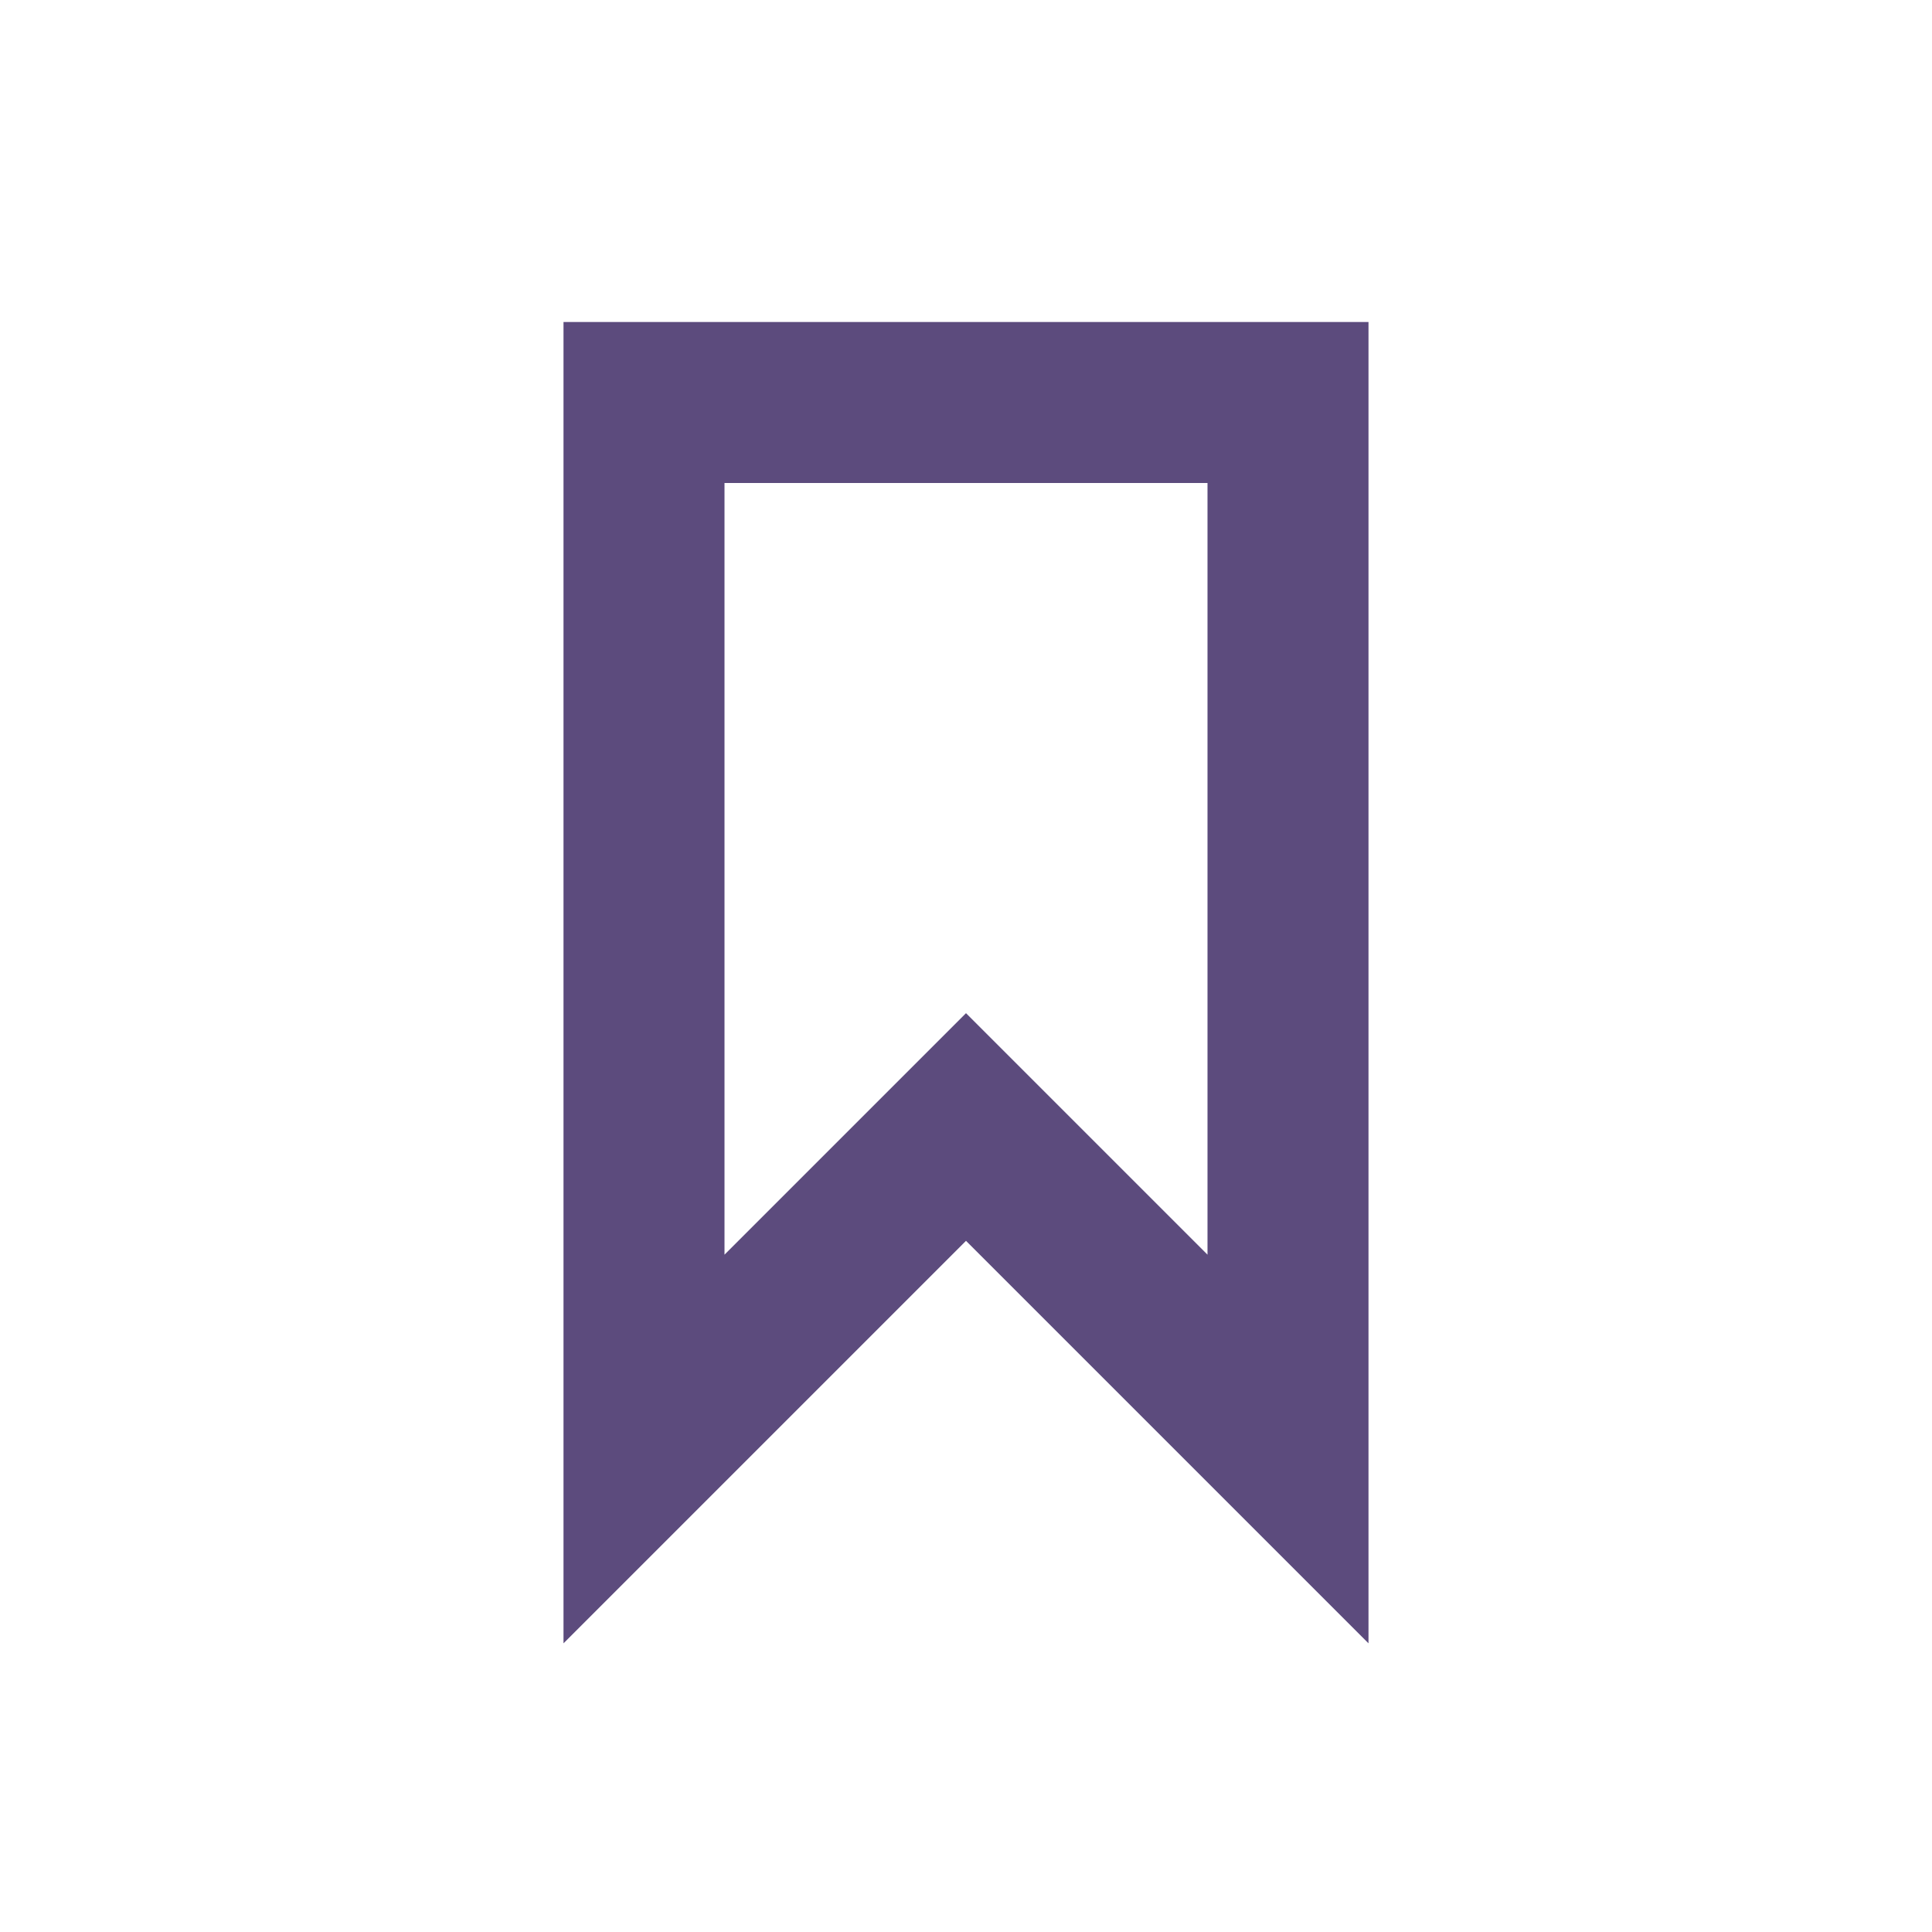
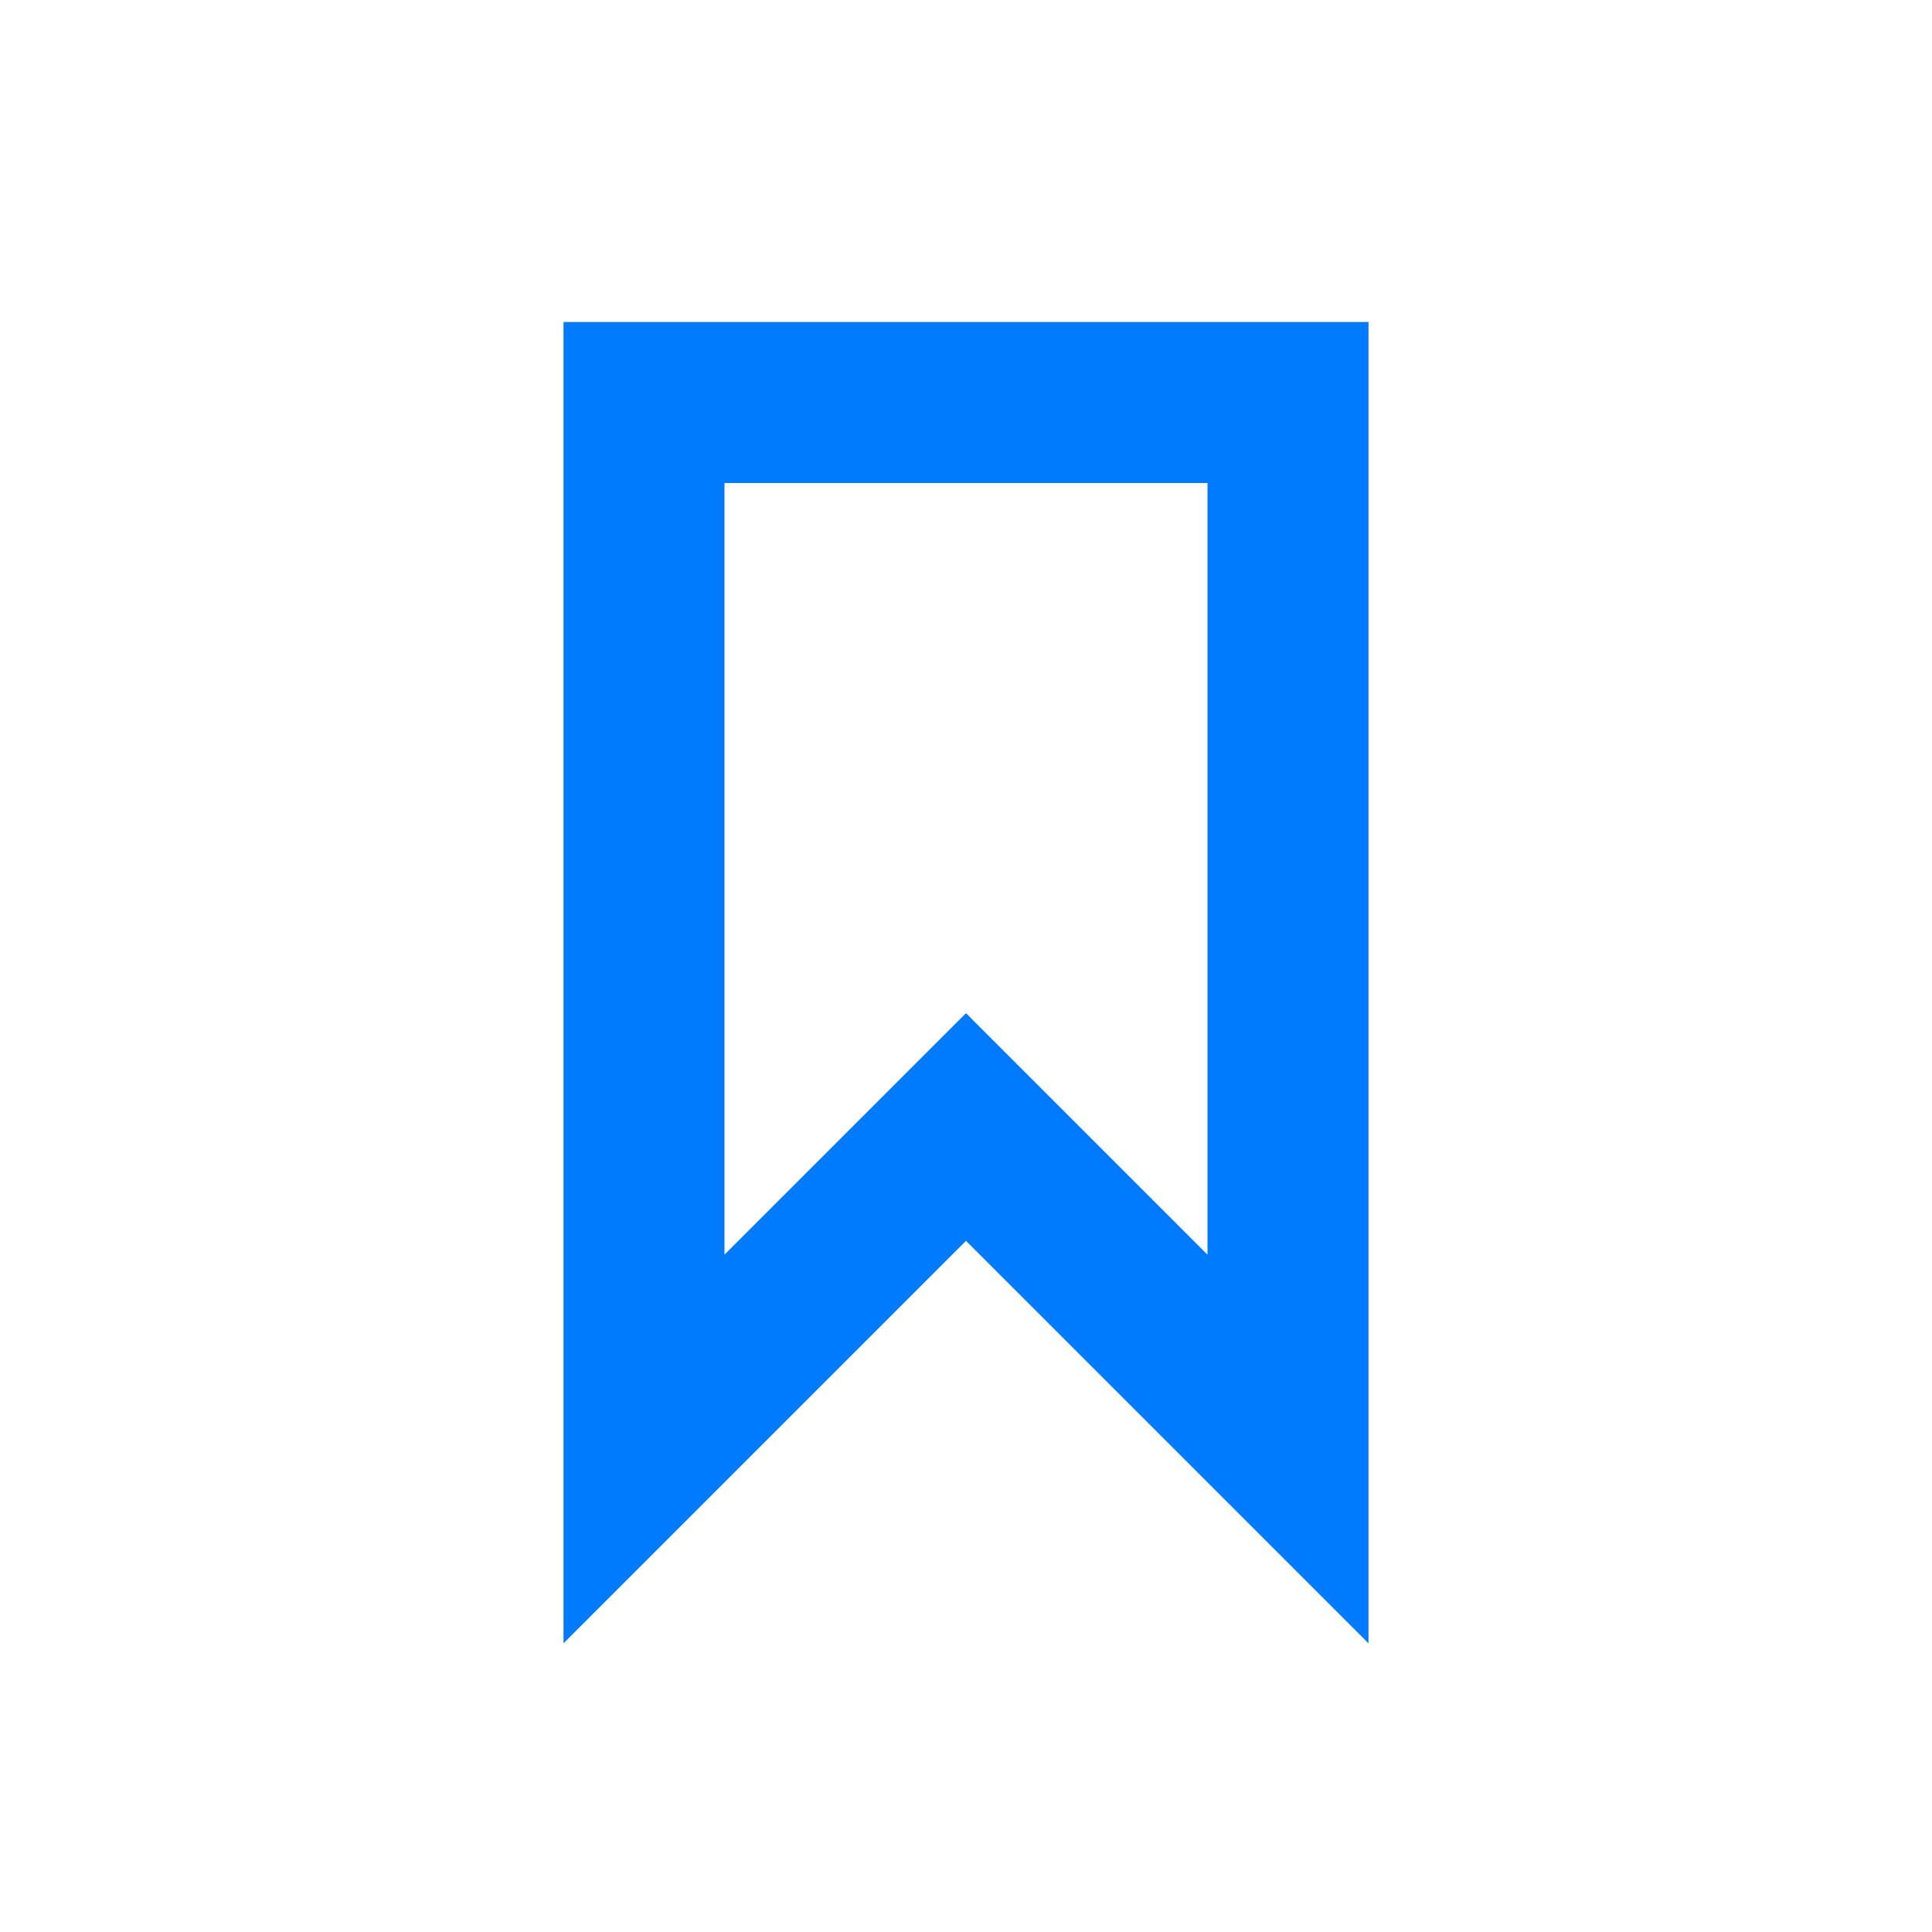
- <svg xmlns="http://www.w3.org/2000/svg" width="24px" height="24px" viewBox="0 0 24 24" version="1.1">
-   <g id="Artboard" stroke="none" stroke-width="1" fill="none" fill-rule="evenodd">
+ <svg xmlns="http://www.w3.org/2000/svg" version="1.1" id="Layer_1" x="0px" y="0px" width="24px" height="24px" viewBox="0 0 24 24" enable-background="new 0 0 24 24" xml:space="preserve">
+   <g id="Artboard">
    <g id="ic-label" transform="translate(2, 2)">
-       <g id="Group_8996" transform="translate(5, 2)" fill="#5C4B7D" fill-rule="nonzero">
-         <path d="M10,16.414 L5,11.414 L0,16.414 L0,0 L10,0 L10,16.414 Z M5,8.586 L8,11.586 L8,2 L2,2 L2,11.586 L5,8.586 Z" id="Path_18961" />
+       <g id="Group_8996" transform="translate(5, 2)">
+         <path id="Path_18961" fill="#007BFE" d="M10,16.414l-5-5l-5,5V0h10V16.414z M5,8.586l3,3V2H2v9.586L5,8.586z" />
      </g>
-       <polygon id="Rectangle_4641" points="0 0 20 0 20 20 0 20" />
+       <polygon id="Rectangle_4641" fill="none" points="0,0 20,0 20,20 0,20   " />
    </g>
  </g>
</svg>
